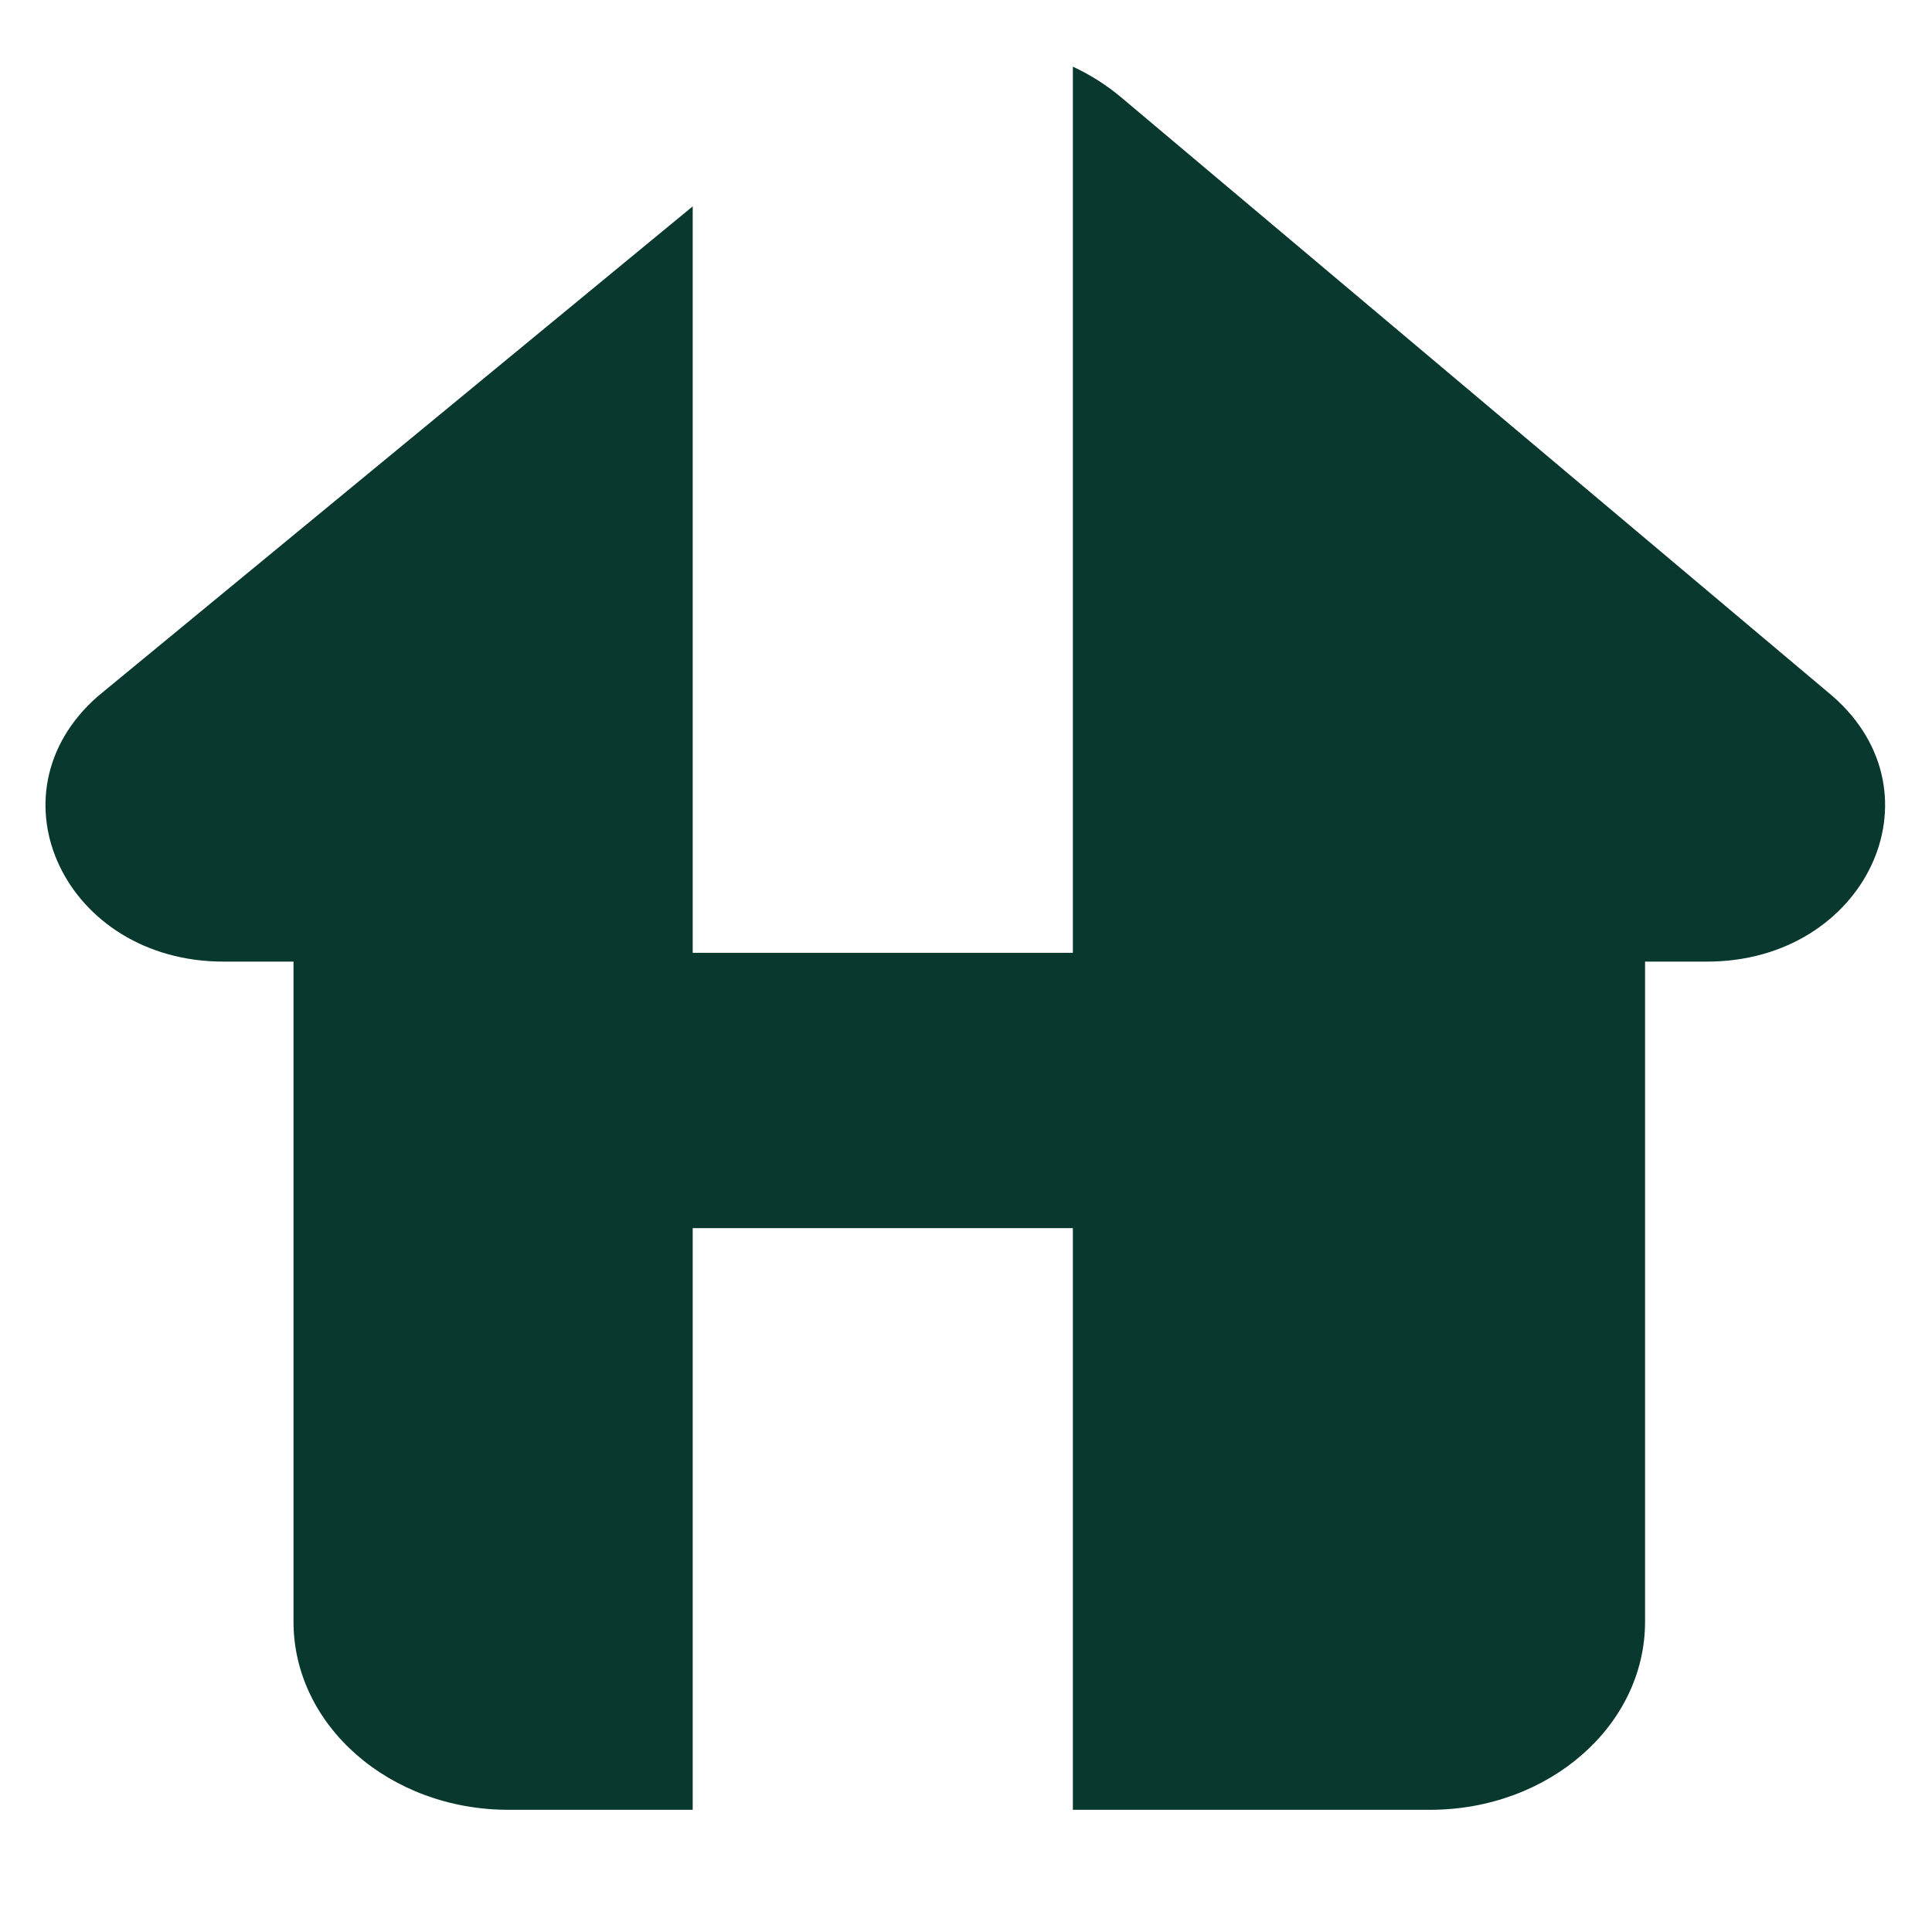
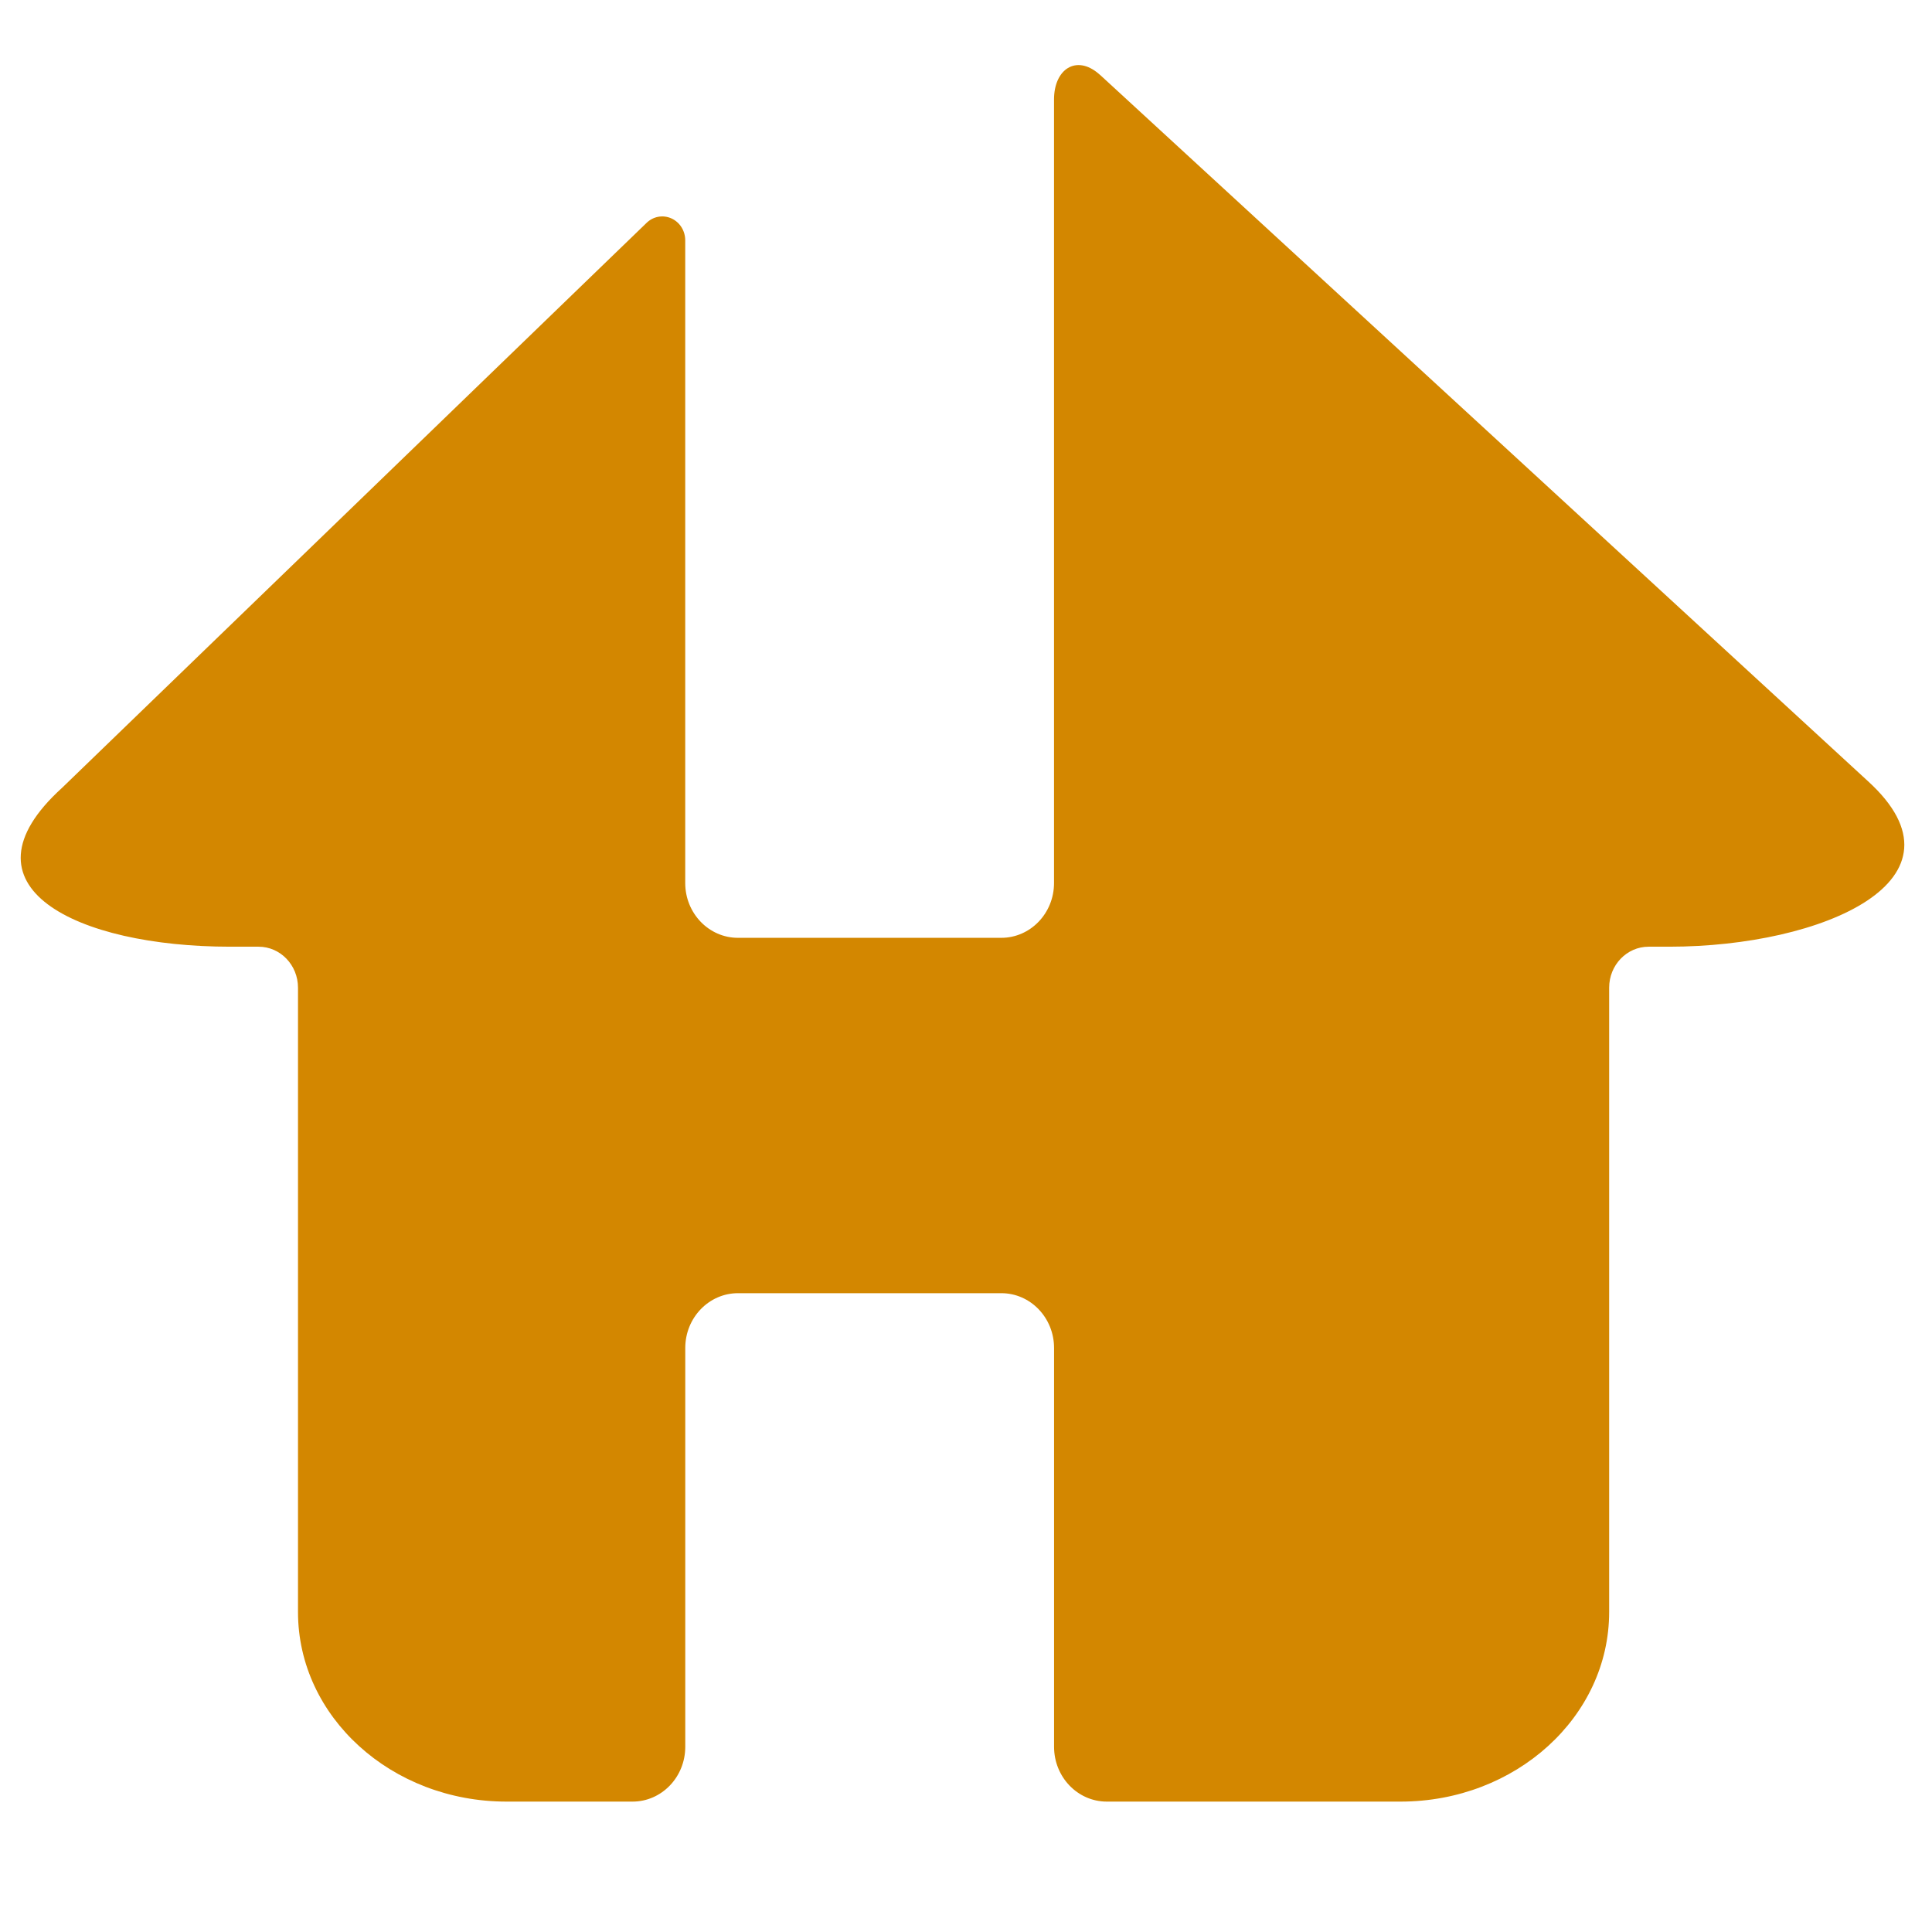
<svg xmlns="http://www.w3.org/2000/svg" width="48" height="48" viewBox="0 0 48 48" version="1.1" id="svg1">
  <defs id="defs1">
    </defs>
  <g id="layer1">
-     <path id="path8" style="fill:#08382e;stroke-width:1.411" d="m 26.655,1.656 v 7.23 7.664 7.122 H 17.21 V 16.55 8.886 5.127 L 2.433,17.297 c -2.783,2.433 -0.812,6.595 3.122,6.594 h 1.737 v 16.4 c 3e-6,2.581 2.392,4.674 5.343,4.673 h 4.575 v -4.669 -4.669 -5.114 h 9.445 v 5.114 4.669 4.669 h 8.873 c 2.951,4.8e-4 5.343,-2.092 5.343,-4.673 V 23.891 h 1.541 c 3.933,-9.95e-4 5.902,-4.162 3.12,-6.594 L 27.858,2.421 C 27.499,2.118 27.095,1.861 26.655,1.656 Z" />
+     <path id="path8" style="fill:#d38700;fill-opacity:1;stroke-width:1.411" d="m 26.655,3.006 v 5.88 7.664 5.771 a 1.351,1.351 135 0 1 -1.351,1.351 H 18.561 A 1.351,1.351 45 0 1 17.21,22.321 V 16.55 8.886 6.478 A 0.588,0.588 23.533 0 0 16.221,6.047 L 1.249,19.976 c -2.783,2.433 0.372,3.915 4.307,3.915 h 0.727 a 1.01,1.01 45 0 1 1.01,1.01 l 0,15.391 c 3e-6,2.581 2.392,4.674 5.343,4.673 h 3.224 a 1.351,1.351 135 0 0 1.351,-1.351 v -3.318 -4.669 -1.844 a 1.351,1.351 135 0 1 1.351,-1.351 h 6.743 a 1.351,1.351 45 0 1 1.351,1.351 v 1.844 4.669 3.318 a 1.351,1.351 45 0 0 1.351,1.351 h 7.522 c 2.951,4.8e-4 5.343,-2.092 5.343,-4.673 v -15.391 a 1.01,1.01 135 0 1 1.01,-1.01 h 0.531 c 3.933,-9.95e-4 7.864,-1.652 5.082,-4.085 L 27.858,2.421 c -0.02,-0.017 -0.041,-0.034 -0.061,-0.051 -0.575,-0.472 -1.142,-0.11 -1.142,0.636 z" transform="matrix(0.9701079,0,0,1.007861,0.3287191,-0.5581768)" />
  </g>
</svg>
